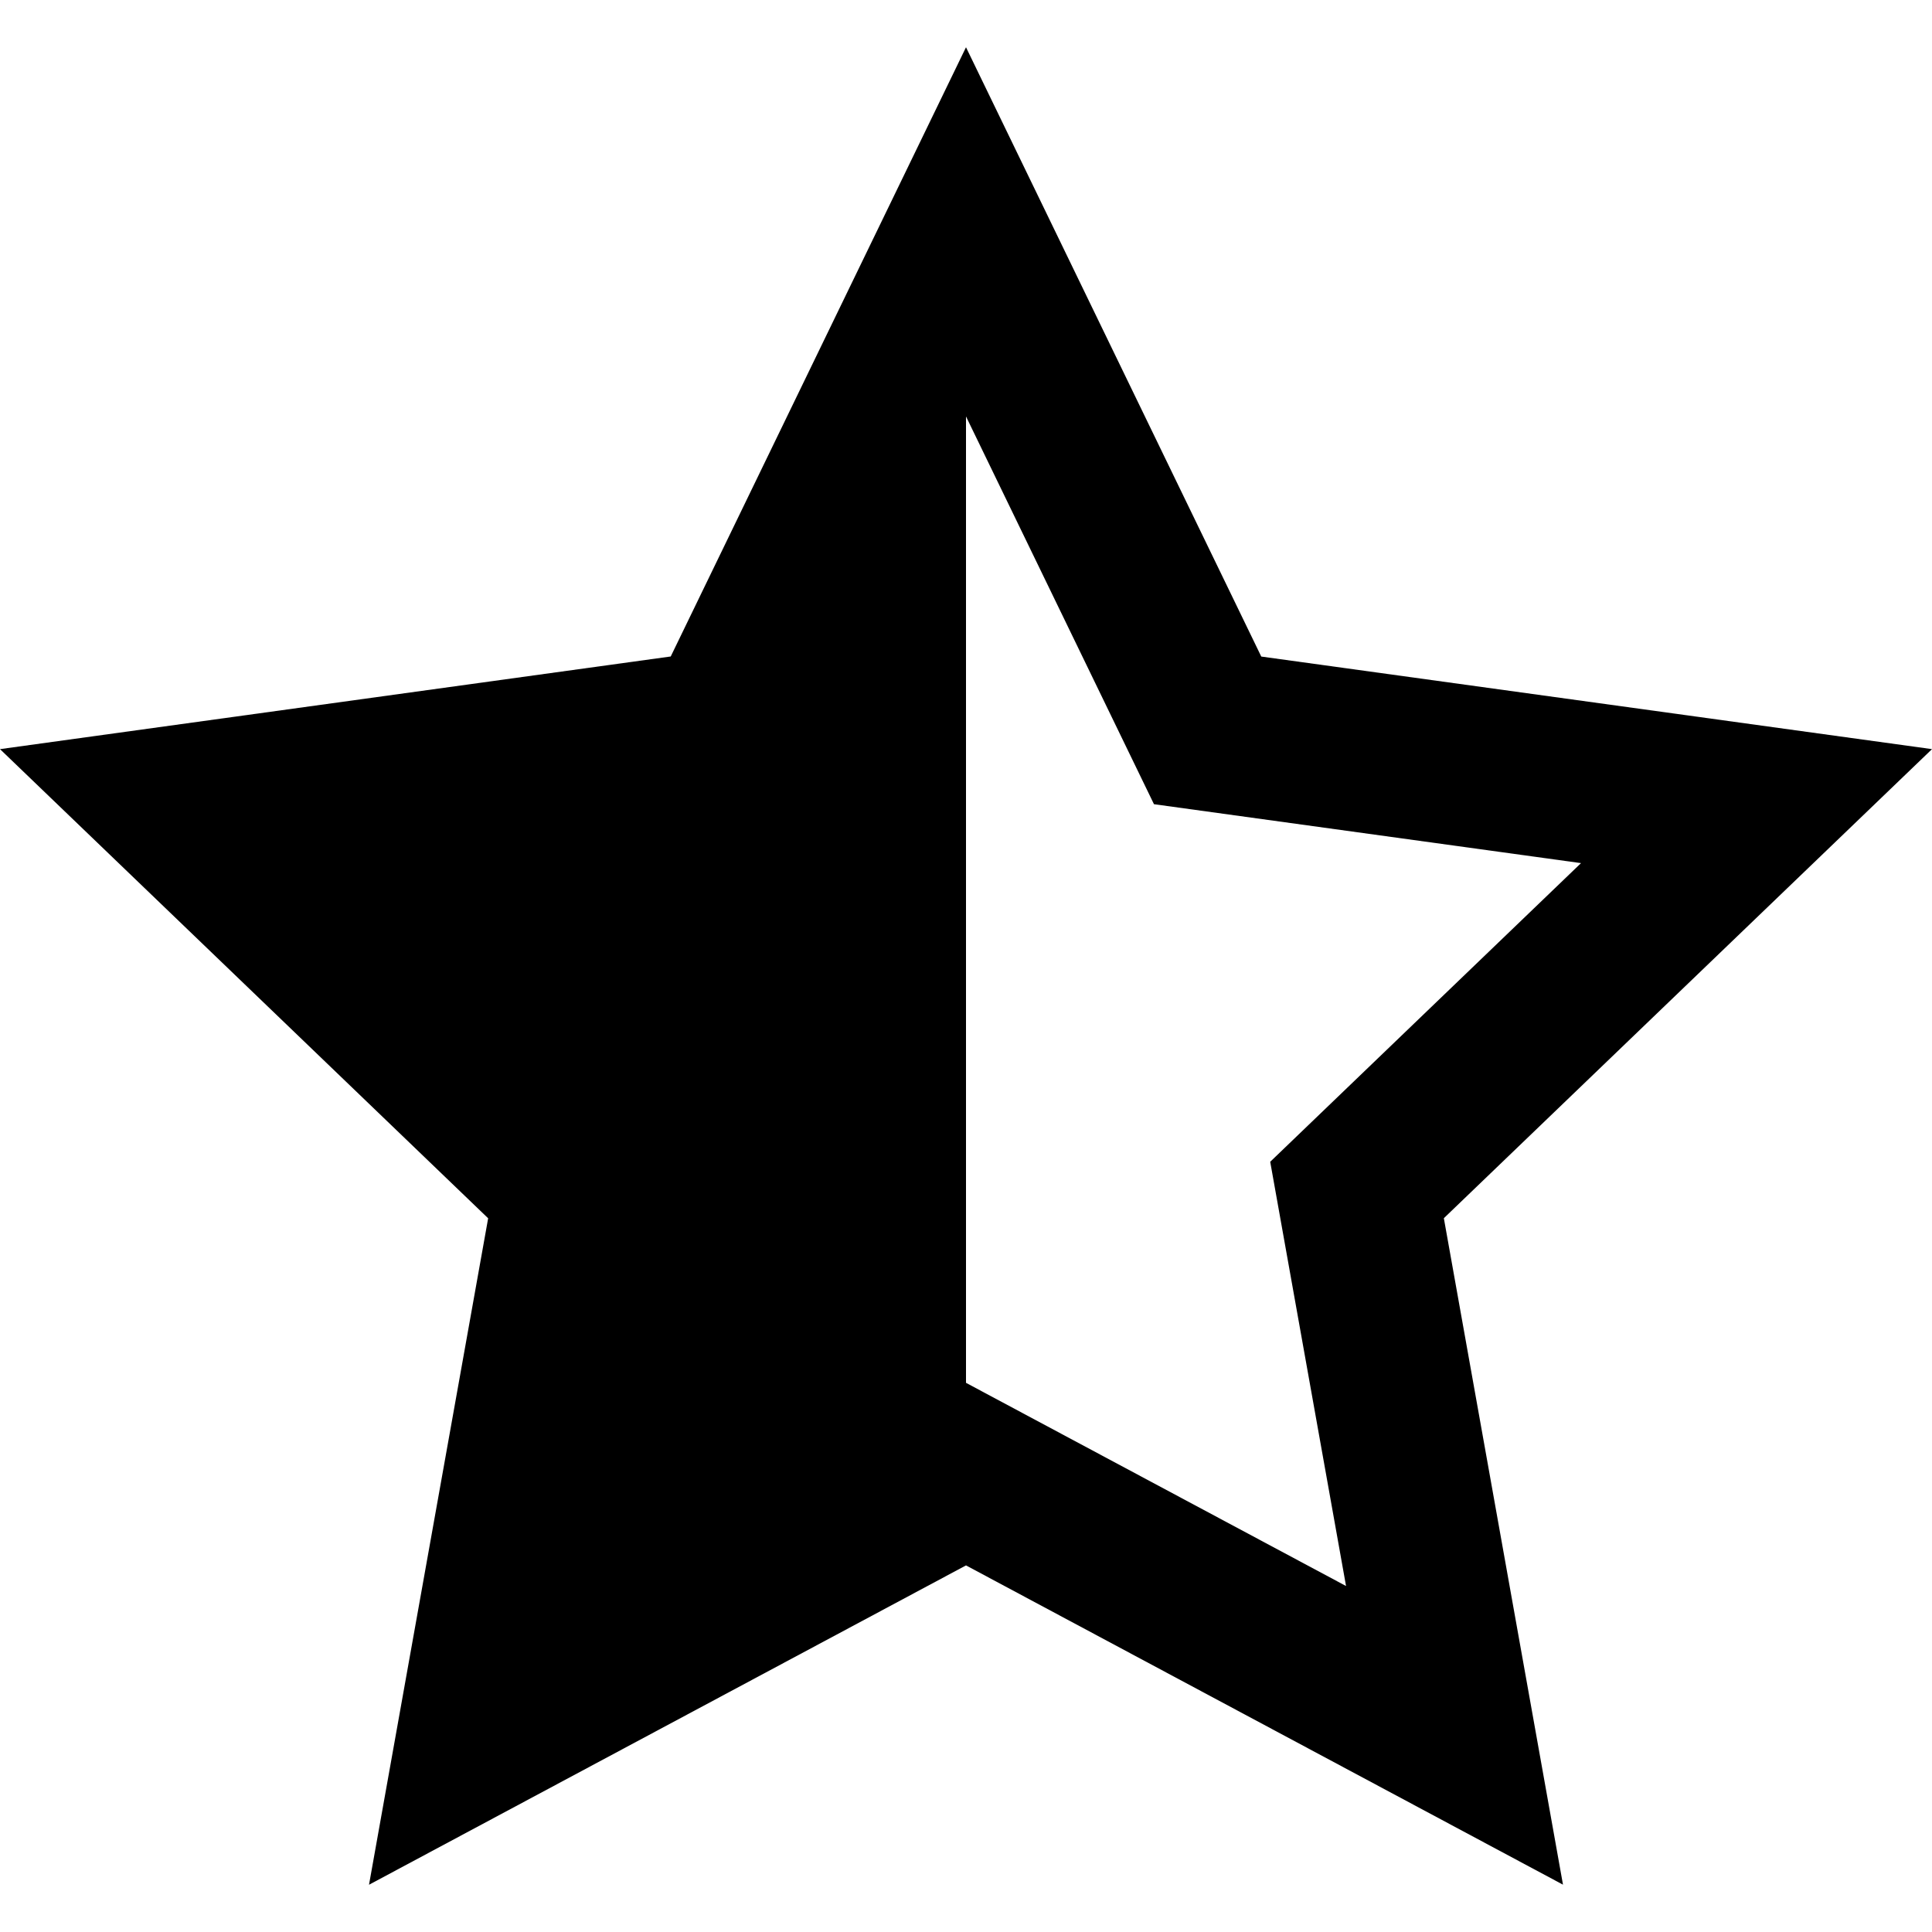
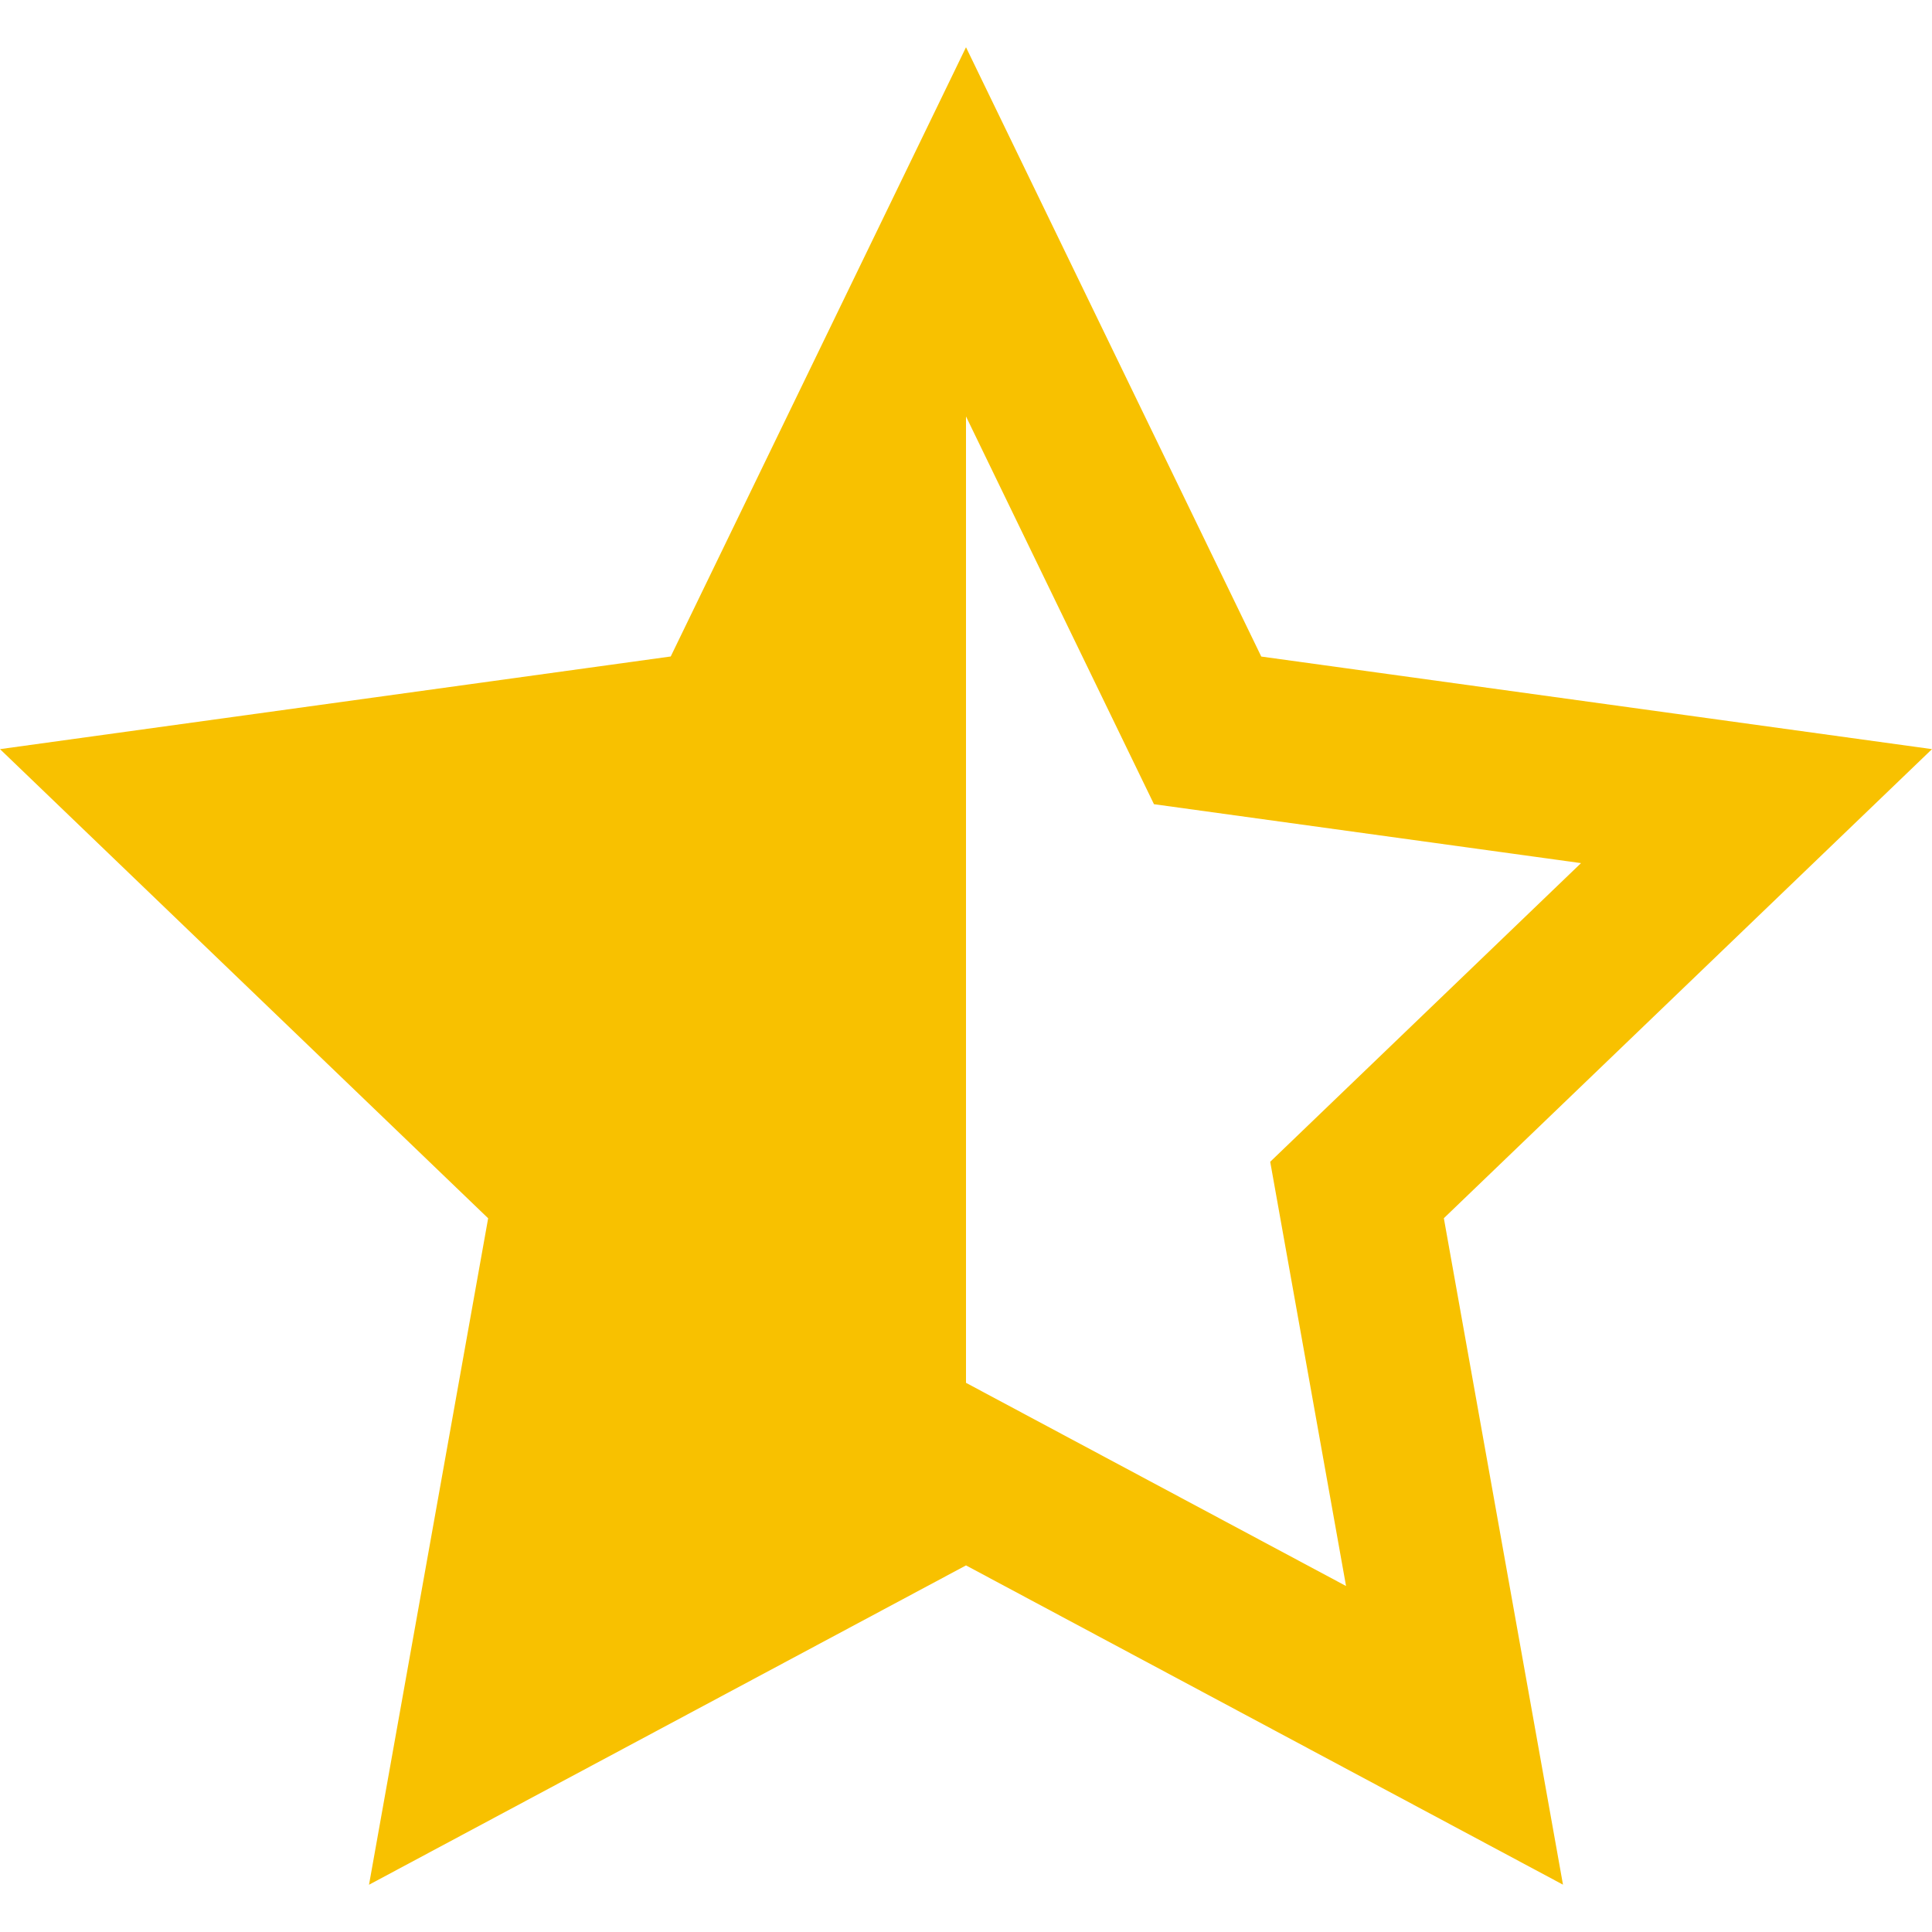
<svg xmlns="http://www.w3.org/2000/svg" width="24" height="24" viewBox="0 0 24 24">
-   <path d="M12 5.173l2.335 4.817 5.305.732-3.861 3.71.942 5.27-4.721-2.524v-12.005zm0-4.586l-3.668 7.568-8.332 1.151 6.064 5.828-1.48 8.279 7.416-3.967 7.416 3.966-1.48-8.279 6.064-5.827-8.332-1.15-3.668-7.569z" />
+   <path fill="#f8c100" d="M12 5.173l2.335 4.817 5.305.732-3.861 3.71.942 5.27-4.721-2.524v-12.005zm0-4.586l-3.668 7.568-8.332 1.151 6.064 5.828-1.48 8.279 7.416-3.967 7.416 3.966-1.48-8.279 6.064-5.827-8.332-1.15-3.668-7.569z" />
</svg>
